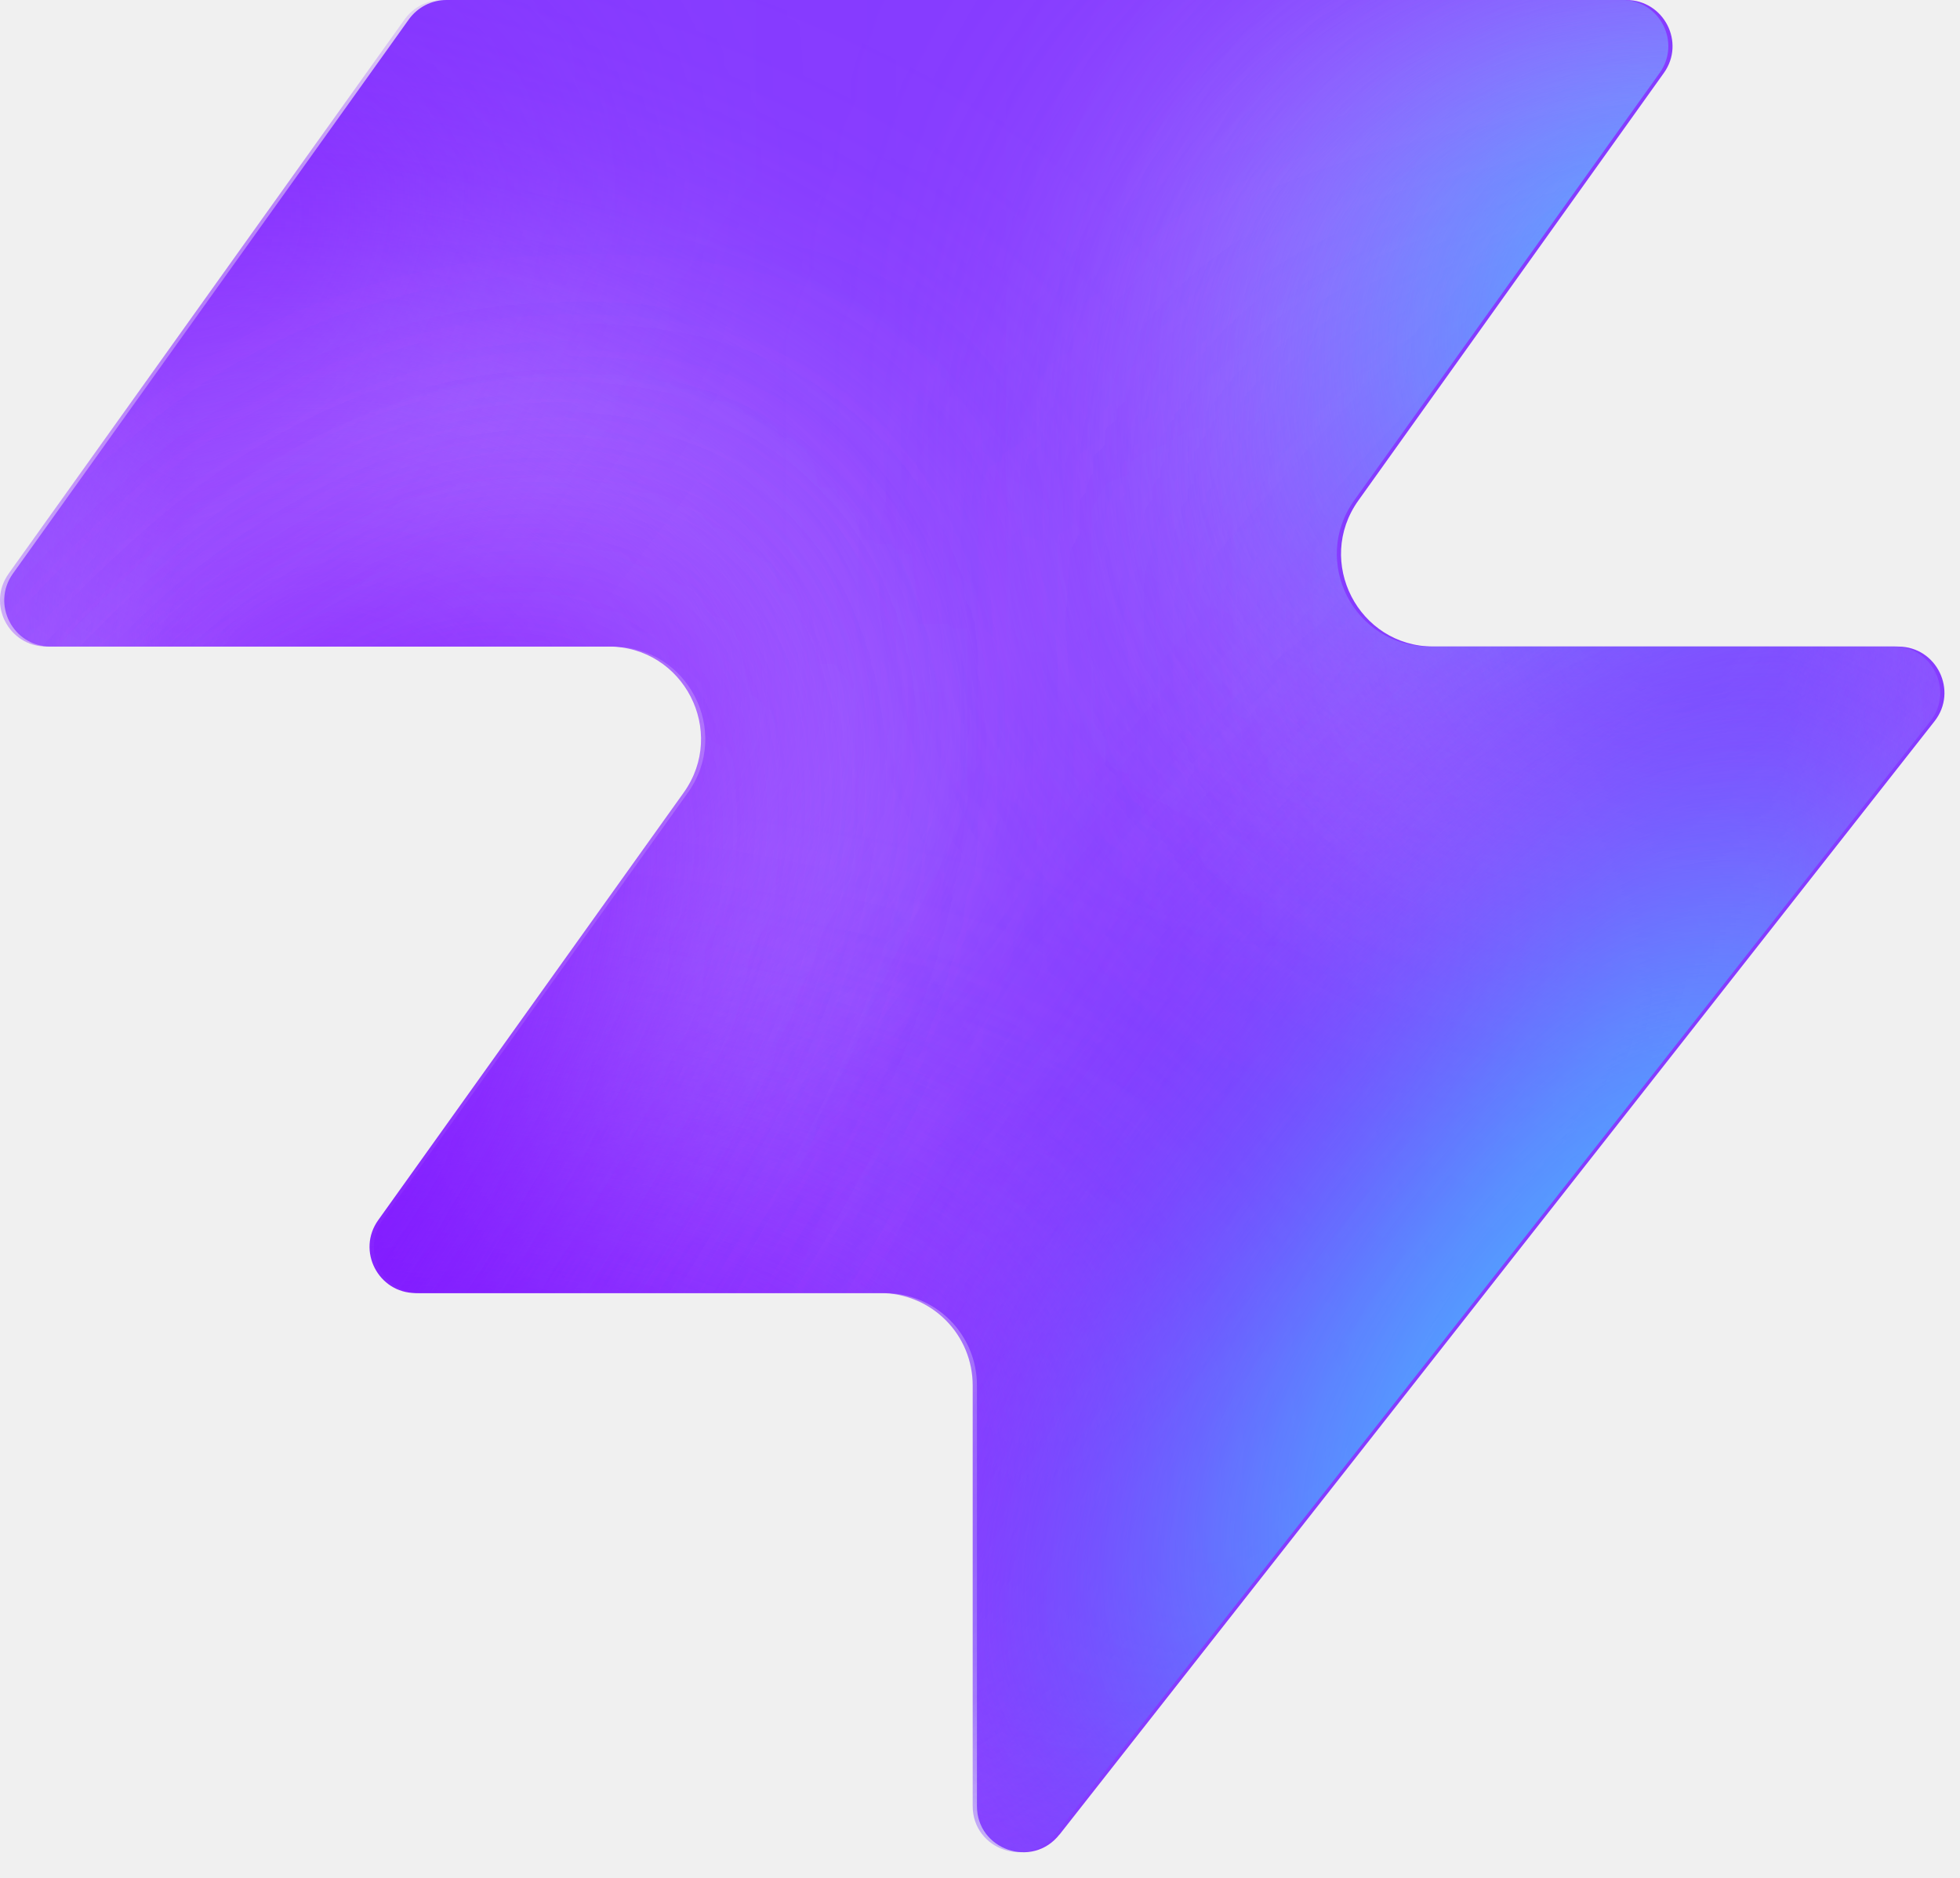
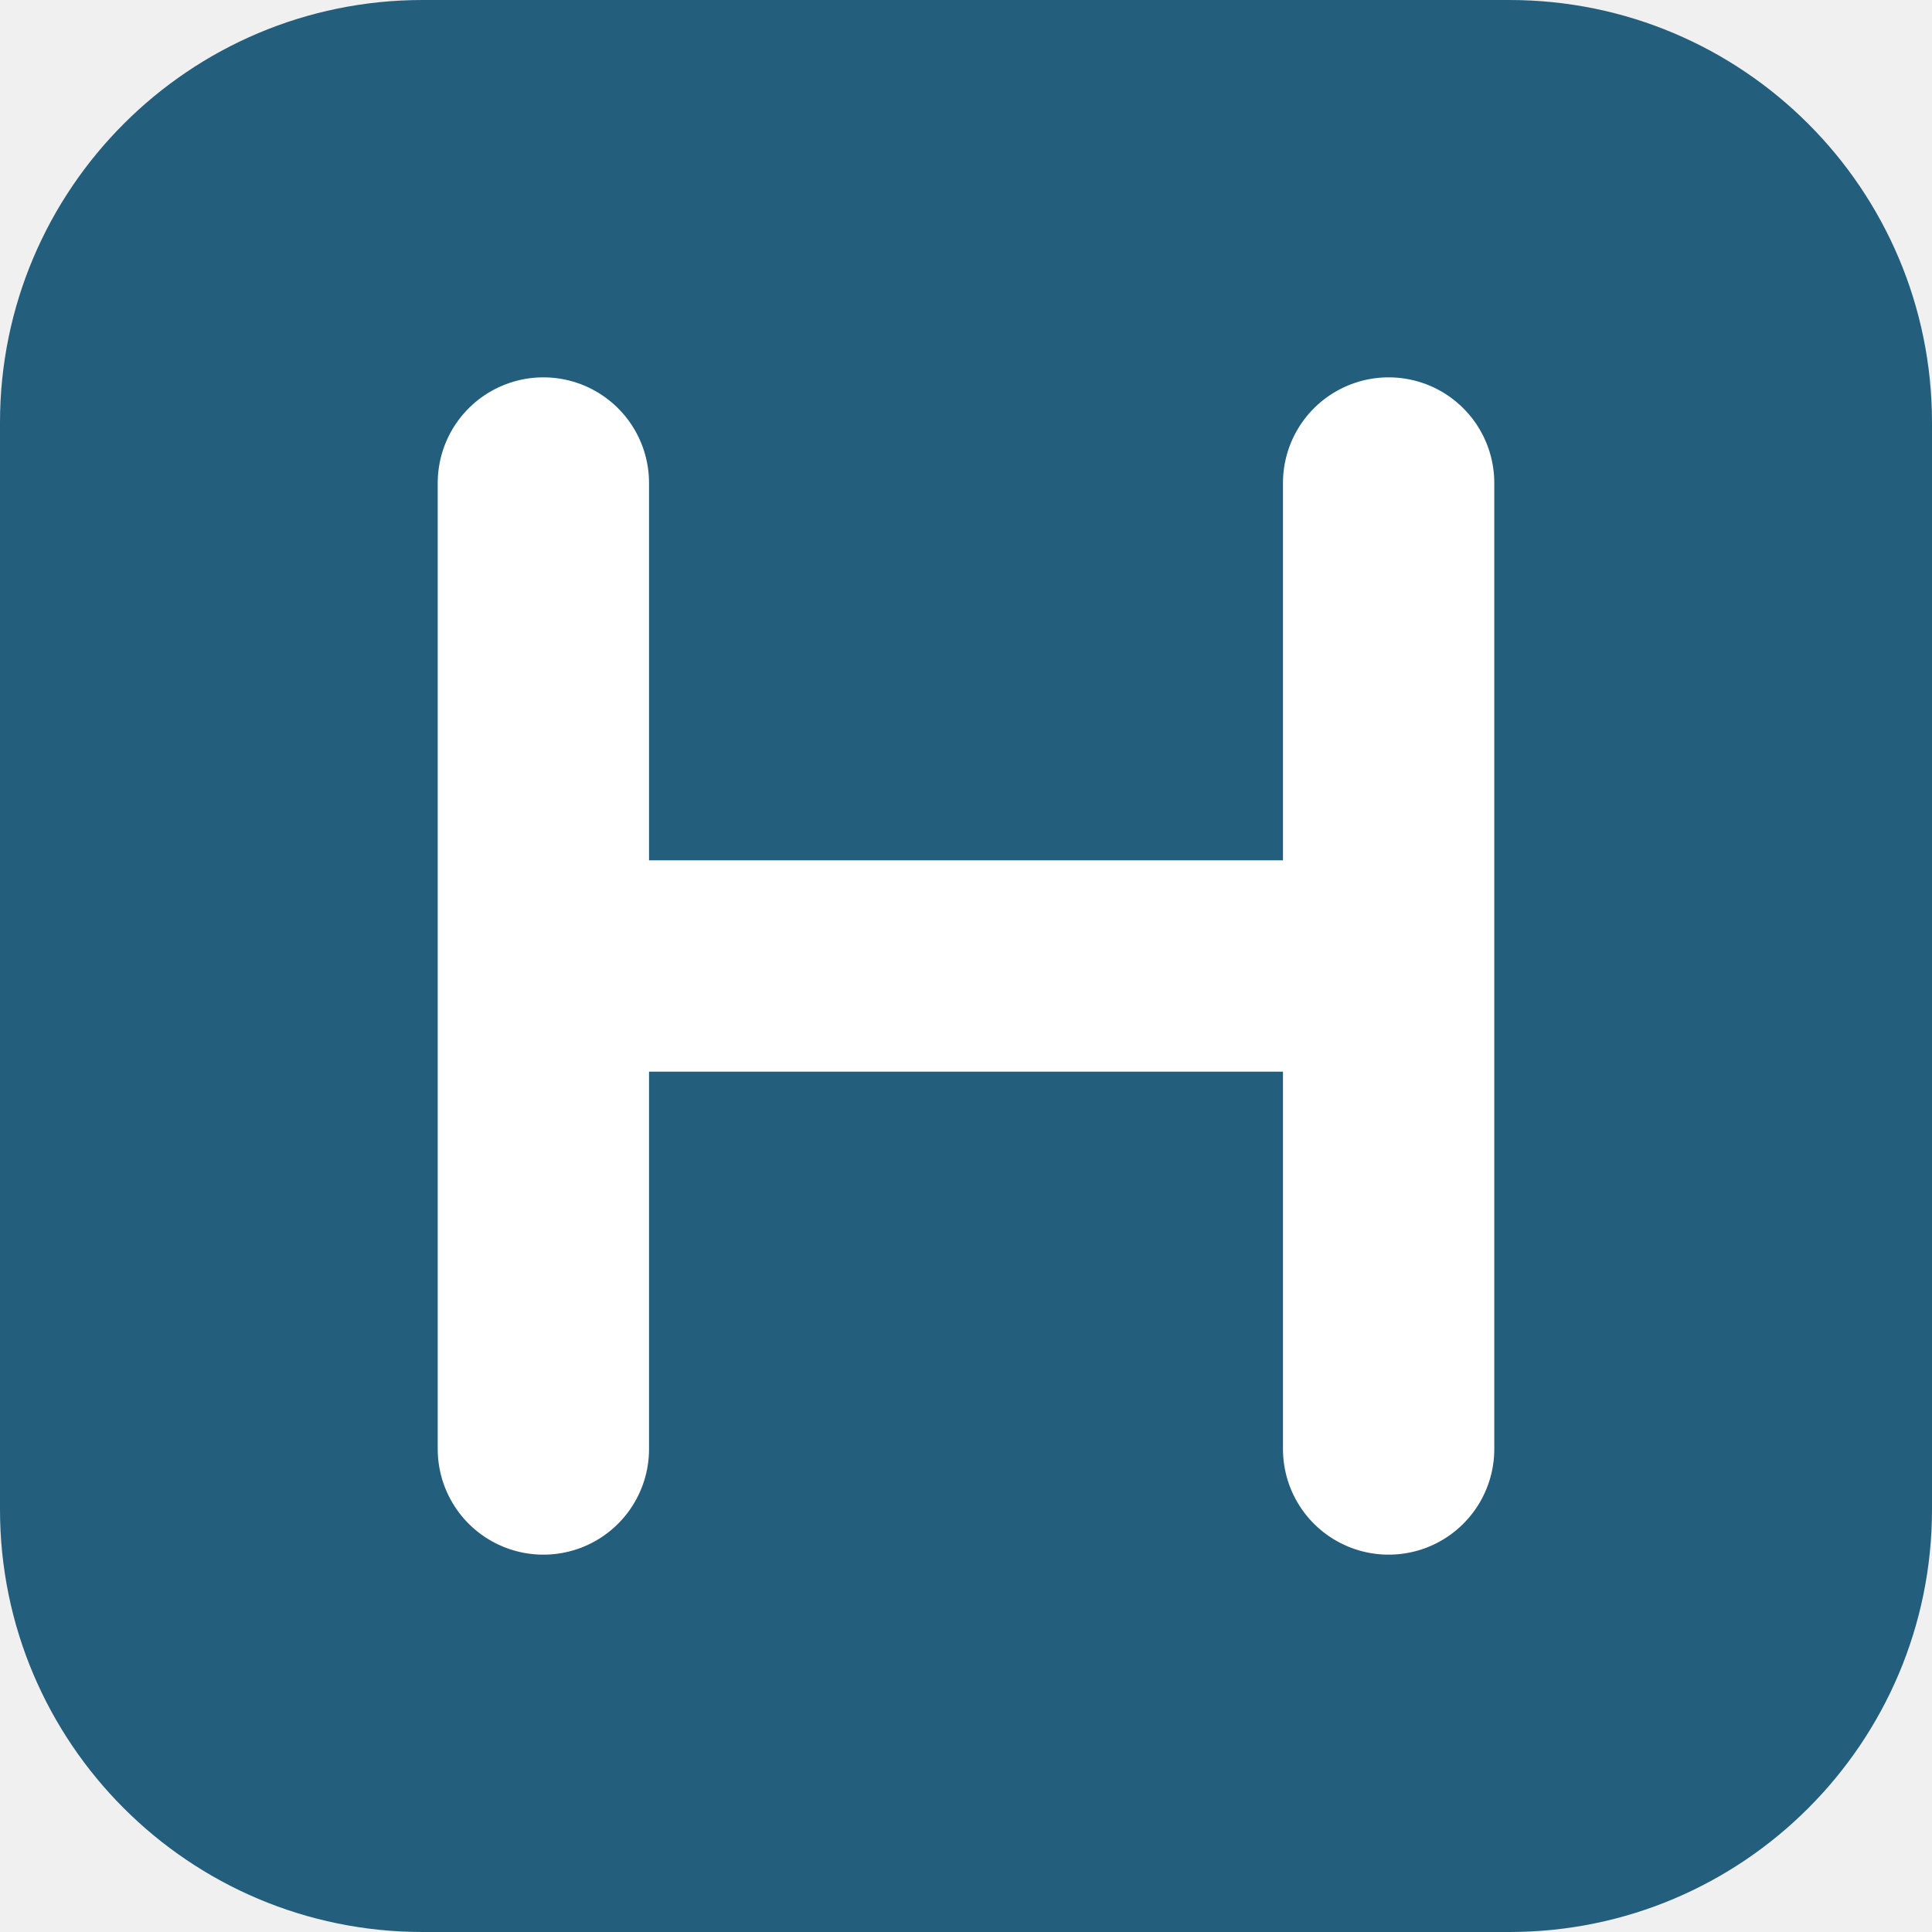
- <svg xmlns="http://www.w3.org/2000/svg" width="48" height="46" fill="none" viewBox="0 0 48 46">
-   <path fill="#863bff" d="M25.946 44.938c-.664.845-2.021.375-2.021-.698V33.937a2.26 2.26 0 0 0-2.262-2.262H10.287c-.92 0-1.456-1.04-.92-1.788l7.48-10.471c1.07-1.497 0-3.578-1.842-3.578H1.237c-.92 0-1.456-1.04-.92-1.788L10.013.474c.214-.297.556-.474.92-.474h28.894c.92 0 1.456 1.04.92 1.788l-7.48 10.471c-1.07 1.498 0 3.579 1.842 3.579h11.377c.943 0 1.473 1.088.89 1.83L25.947 44.94z" style="fill:#863bff;fill:color(display-p3 .525 .23 1);fill-opacity:1" />
-   <mask id="a" width="48" height="46" x="0" y="0" maskUnits="userSpaceOnUse" style="mask-type:alpha">
-     <path fill="#000" d="M25.842 44.938c-.664.844-2.021.375-2.021-.698V33.937a2.26 2.26 0 0 0-2.262-2.262H10.183c-.92 0-1.456-1.04-.92-1.788l7.48-10.471c1.07-1.498 0-3.579-1.842-3.579H1.133c-.92 0-1.456-1.04-.92-1.787L9.91.473c.214-.297.556-.474.92-.474h28.894c.92 0 1.456 1.04.92 1.788l-7.48 10.471c-1.07 1.498 0 3.578 1.842 3.578h11.377c.943 0 1.473 1.088.89 1.832L25.843 44.94z" style="fill:#000;fill-opacity:1" />
-   </mask>
-   <g mask="url(#a)">
-     <g filter="url(#b)">
-       <ellipse cx="5.508" cy="14.704" fill="#ede6ff" rx="5.508" ry="14.704" style="fill:#ede6ff;fill:color(display-p3 .927 .903 1);fill-opacity:1" transform="matrix(.00324 1 1 -.00324 -4.47 31.516)" />
-     </g>
-     <g filter="url(#c)">
-       <ellipse cx="10.399" cy="29.851" fill="#ede6ff" rx="10.399" ry="29.851" style="fill:#ede6ff;fill:color(display-p3 .927 .903 1);fill-opacity:1" transform="matrix(.00324 1 1 -.00324 -39.328 7.883)" />
-     </g>
-     <g filter="url(#d)">
-       <ellipse cx="5.508" cy="30.487" fill="#7e14ff" rx="5.508" ry="30.487" style="fill:#7e14ff;fill:color(display-p3 .492 .077 1);fill-opacity:1" transform="rotate(89.814 -25.913 -14.639)scale(1 -1)" />
-     </g>
-     <g filter="url(#e)">
-       <ellipse cx="5.508" cy="30.599" fill="#7e14ff" rx="5.508" ry="30.599" style="fill:#7e14ff;fill:color(display-p3 .492 .077 1);fill-opacity:1" transform="rotate(89.814 -32.644 -3.334)scale(1 -1)" />
-     </g>
-     <g filter="url(#f)">
-       <ellipse cx="5.508" cy="30.599" fill="#7e14ff" rx="5.508" ry="30.599" style="fill:#7e14ff;fill:color(display-p3 .492 .077 1);fill-opacity:1" transform="matrix(.00324 1 1 -.00324 -34.34 30.47)" />
-     </g>
-     <g filter="url(#g)">
-       <ellipse cx="14.072" cy="22.078" fill="#ede6ff" rx="14.072" ry="22.078" style="fill:#ede6ff;fill:color(display-p3 .927 .903 1);fill-opacity:1" transform="rotate(93.35 24.506 48.493)scale(-1 1)" />
-     </g>
-     <g filter="url(#h)">
-       <ellipse cx="3.47" cy="21.501" fill="#7e14ff" rx="3.47" ry="21.501" style="fill:#7e14ff;fill:color(display-p3 .492 .077 1);fill-opacity:1" transform="rotate(89.009 28.708 47.59)scale(-1 1)" />
-     </g>
-     <g filter="url(#i)">
-       <ellipse cx="3.47" cy="21.501" fill="#7e14ff" rx="3.47" ry="21.501" style="fill:#7e14ff;fill:color(display-p3 .492 .077 1);fill-opacity:1" transform="rotate(89.009 28.708 47.59)scale(-1 1)" />
-     </g>
-     <g filter="url(#j)">
-       <ellipse cx=".387" cy="8.972" fill="#7e14ff" rx="4.407" ry="29.108" style="fill:#7e14ff;fill:color(display-p3 .492 .077 1);fill-opacity:1" transform="rotate(39.51 .387 8.972)" />
-     </g>
-     <g filter="url(#k)">
-       <ellipse cx="47.523" cy="-6.092" fill="#7e14ff" rx="4.407" ry="29.108" style="fill:#7e14ff;fill:color(display-p3 .492 .077 1);fill-opacity:1" transform="rotate(37.892 47.523 -6.092)" />
-     </g>
-     <g filter="url(#l)">
-       <ellipse cx="41.412" cy="6.333" fill="#47bfff" rx="5.971" ry="9.665" style="fill:#47bfff;fill:color(display-p3 .28 .748 1);fill-opacity:1" transform="rotate(37.892 41.412 6.333)" />
-     </g>
-     <g filter="url(#m)">
-       <ellipse cx="-1.879" cy="38.332" fill="#7e14ff" rx="4.407" ry="29.108" style="fill:#7e14ff;fill:color(display-p3 .492 .077 1);fill-opacity:1" transform="rotate(37.892 -1.88 38.332)" />
-     </g>
-     <g filter="url(#n)">
-       <ellipse cx="-1.879" cy="38.332" fill="#7e14ff" rx="4.407" ry="29.108" style="fill:#7e14ff;fill:color(display-p3 .492 .077 1);fill-opacity:1" transform="rotate(37.892 -1.88 38.332)" />
-     </g>
-     <g filter="url(#o)">
-       <ellipse cx="35.651" cy="29.907" fill="#7e14ff" rx="4.407" ry="29.108" style="fill:#7e14ff;fill:color(display-p3 .492 .077 1);fill-opacity:1" transform="rotate(37.892 35.651 29.907)" />
-     </g>
-     <g filter="url(#p)">
-       <ellipse cx="38.418" cy="32.4" fill="#47bfff" rx="5.971" ry="15.297" style="fill:#47bfff;fill:color(display-p3 .28 .748 1);fill-opacity:1" transform="rotate(37.892 38.418 32.4)" />
-     </g>
-   </g>
-   <defs>
-     <filter id="b" width="60.045" height="41.654" x="-19.77" y="16.149" color-interpolation-filters="sRGB" filterUnits="userSpaceOnUse">
-       <feFlood flood-opacity="0" result="BackgroundImageFix" />
-       <feBlend in="SourceGraphic" in2="BackgroundImageFix" result="shape" />
-       <feGaussianBlur result="effect1_foregroundBlur_2002_17158" stdDeviation="7.659" />
-     </filter>
-     <filter id="c" width="90.34" height="51.437" x="-54.613" y="-7.533" color-interpolation-filters="sRGB" filterUnits="userSpaceOnUse">
-       <feFlood flood-opacity="0" result="BackgroundImageFix" />
-       <feBlend in="SourceGraphic" in2="BackgroundImageFix" result="shape" />
-       <feGaussianBlur result="effect1_foregroundBlur_2002_17158" stdDeviation="7.659" />
-     </filter>
-     <filter id="d" width="79.355" height="29.4" x="-49.64" y="2.03" color-interpolation-filters="sRGB" filterUnits="userSpaceOnUse">
-       <feFlood flood-opacity="0" result="BackgroundImageFix" />
-       <feBlend in="SourceGraphic" in2="BackgroundImageFix" result="shape" />
-       <feGaussianBlur result="effect1_foregroundBlur_2002_17158" stdDeviation="4.596" />
-     </filter>
-     <filter id="e" width="79.579" height="29.4" x="-45.045" y="20.029" color-interpolation-filters="sRGB" filterUnits="userSpaceOnUse">
-       <feFlood flood-opacity="0" result="BackgroundImageFix" />
-       <feBlend in="SourceGraphic" in2="BackgroundImageFix" result="shape" />
-       <feGaussianBlur result="effect1_foregroundBlur_2002_17158" stdDeviation="4.596" />
-     </filter>
-     <filter id="f" width="79.579" height="29.4" x="-43.513" y="21.178" color-interpolation-filters="sRGB" filterUnits="userSpaceOnUse">
-       <feFlood flood-opacity="0" result="BackgroundImageFix" />
-       <feBlend in="SourceGraphic" in2="BackgroundImageFix" result="shape" />
-       <feGaussianBlur result="effect1_foregroundBlur_2002_17158" stdDeviation="4.596" />
-     </filter>
-     <filter id="g" width="74.749" height="58.852" x="15.756" y="-17.901" color-interpolation-filters="sRGB" filterUnits="userSpaceOnUse">
-       <feFlood flood-opacity="0" result="BackgroundImageFix" />
-       <feBlend in="SourceGraphic" in2="BackgroundImageFix" result="shape" />
-       <feGaussianBlur result="effect1_foregroundBlur_2002_17158" stdDeviation="7.659" />
-     </filter>
-     <filter id="h" width="61.377" height="25.362" x="23.548" y="2.284" color-interpolation-filters="sRGB" filterUnits="userSpaceOnUse">
-       <feFlood flood-opacity="0" result="BackgroundImageFix" />
-       <feBlend in="SourceGraphic" in2="BackgroundImageFix" result="shape" />
-       <feGaussianBlur result="effect1_foregroundBlur_2002_17158" stdDeviation="4.596" />
-     </filter>
-     <filter id="i" width="61.377" height="25.362" x="23.548" y="2.284" color-interpolation-filters="sRGB" filterUnits="userSpaceOnUse">
-       <feFlood flood-opacity="0" result="BackgroundImageFix" />
-       <feBlend in="SourceGraphic" in2="BackgroundImageFix" result="shape" />
-       <feGaussianBlur result="effect1_foregroundBlur_2002_17158" stdDeviation="4.596" />
-     </filter>
-     <filter id="j" width="56.045" height="63.649" x="-27.636" y="-22.853" color-interpolation-filters="sRGB" filterUnits="userSpaceOnUse">
-       <feFlood flood-opacity="0" result="BackgroundImageFix" />
-       <feBlend in="SourceGraphic" in2="BackgroundImageFix" result="shape" />
-       <feGaussianBlur result="effect1_foregroundBlur_2002_17158" stdDeviation="4.596" />
-     </filter>
-     <filter id="k" width="54.814" height="64.646" x="20.116" y="-38.415" color-interpolation-filters="sRGB" filterUnits="userSpaceOnUse">
-       <feFlood flood-opacity="0" result="BackgroundImageFix" />
-       <feBlend in="SourceGraphic" in2="BackgroundImageFix" result="shape" />
-       <feGaussianBlur result="effect1_foregroundBlur_2002_17158" stdDeviation="4.596" />
-     </filter>
-     <filter id="l" width="33.541" height="35.313" x="24.641" y="-11.323" color-interpolation-filters="sRGB" filterUnits="userSpaceOnUse">
-       <feFlood flood-opacity="0" result="BackgroundImageFix" />
-       <feBlend in="SourceGraphic" in2="BackgroundImageFix" result="shape" />
-       <feGaussianBlur result="effect1_foregroundBlur_2002_17158" stdDeviation="4.596" />
-     </filter>
-     <filter id="m" width="54.814" height="64.646" x="-29.286" y="6.009" color-interpolation-filters="sRGB" filterUnits="userSpaceOnUse">
-       <feFlood flood-opacity="0" result="BackgroundImageFix" />
-       <feBlend in="SourceGraphic" in2="BackgroundImageFix" result="shape" />
-       <feGaussianBlur result="effect1_foregroundBlur_2002_17158" stdDeviation="4.596" />
-     </filter>
-     <filter id="n" width="54.814" height="64.646" x="-29.286" y="6.009" color-interpolation-filters="sRGB" filterUnits="userSpaceOnUse">
-       <feFlood flood-opacity="0" result="BackgroundImageFix" />
-       <feBlend in="SourceGraphic" in2="BackgroundImageFix" result="shape" />
-       <feGaussianBlur result="effect1_foregroundBlur_2002_17158" stdDeviation="4.596" />
-     </filter>
-     <filter id="o" width="54.814" height="64.646" x="8.244" y="-2.416" color-interpolation-filters="sRGB" filterUnits="userSpaceOnUse">
-       <feFlood flood-opacity="0" result="BackgroundImageFix" />
-       <feBlend in="SourceGraphic" in2="BackgroundImageFix" result="shape" />
-       <feGaussianBlur result="effect1_foregroundBlur_2002_17158" stdDeviation="4.596" />
-     </filter>
-     <filter id="p" width="39.409" height="43.623" x="18.713" y="10.588" color-interpolation-filters="sRGB" filterUnits="userSpaceOnUse">
-       <feFlood flood-opacity="0" result="BackgroundImageFix" />
-       <feBlend in="SourceGraphic" in2="BackgroundImageFix" result="shape" />
-       <feGaussianBlur result="effect1_foregroundBlur_2002_17158" stdDeviation="4.596" />
-     </filter>
-   </defs>
+ <svg xmlns="http://www.w3.org/2000/svg" viewBox="0 0 32 32">
+   <rect width="32" height="32" rx="7" fill="#245e7d" />
+   <path d="M9 8v16M23 8v16M9 16h14" stroke="#fff" stroke-width="3.5" stroke-linecap="round" />
</svg>
